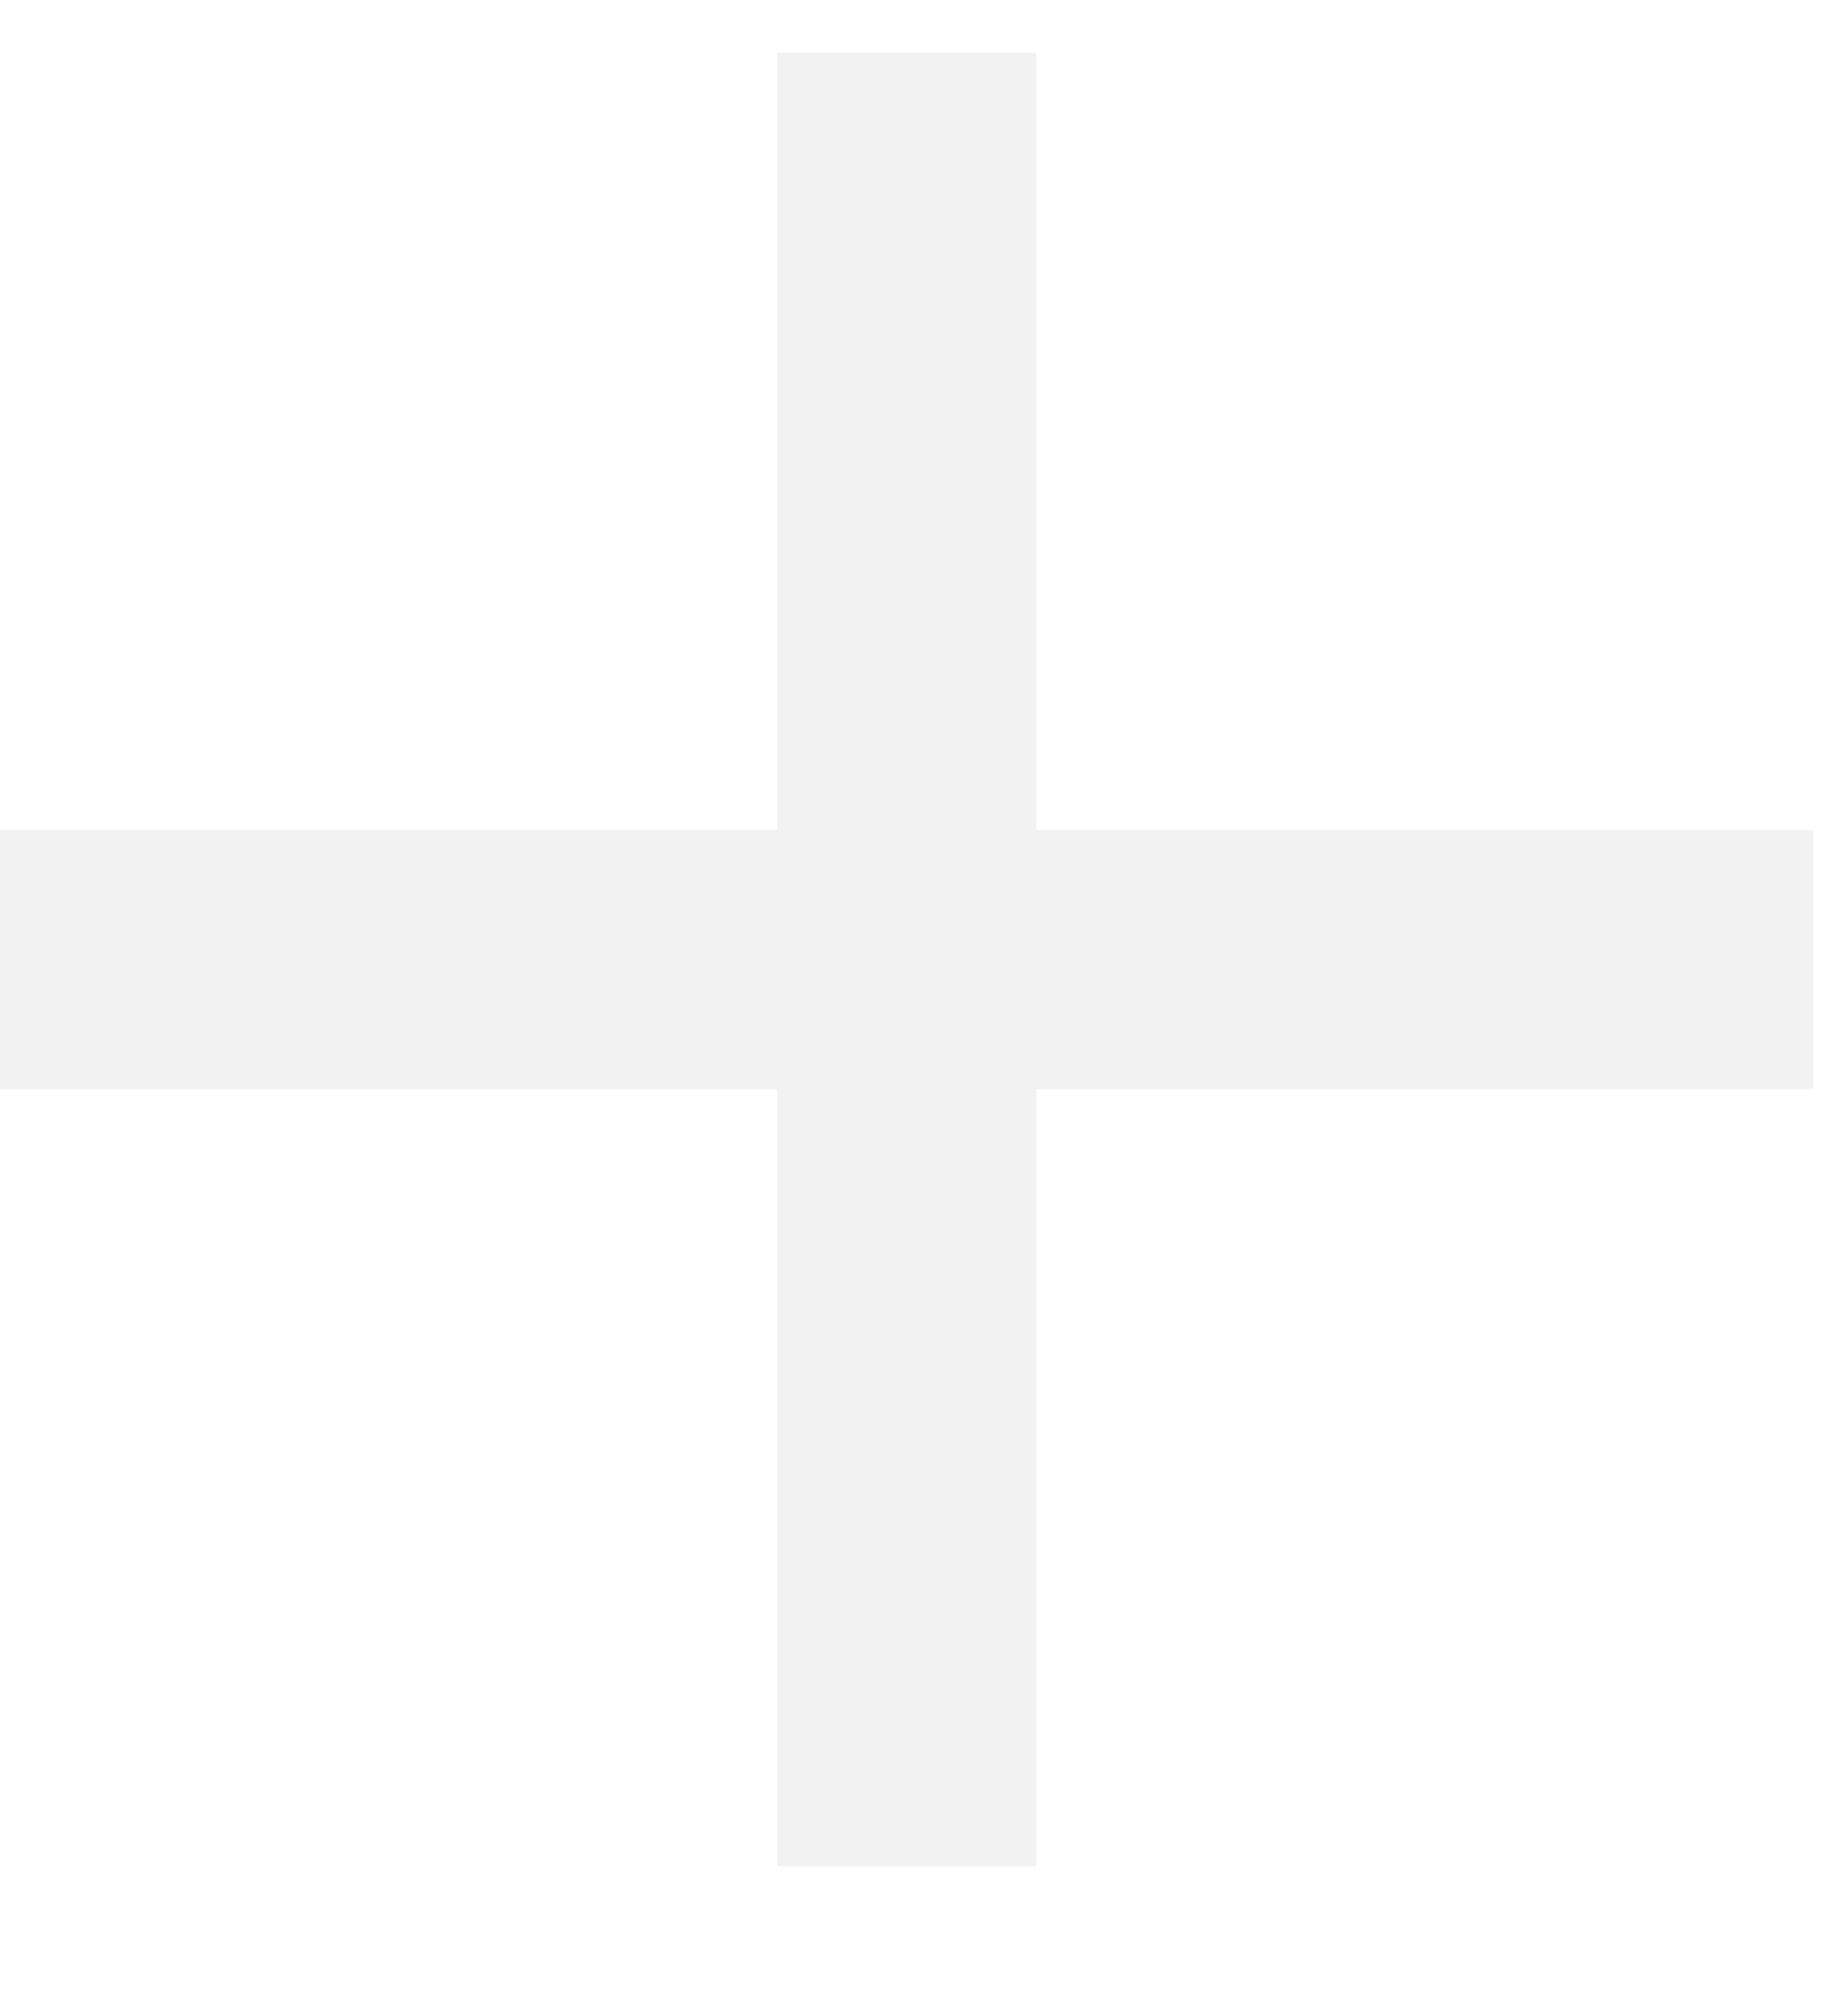
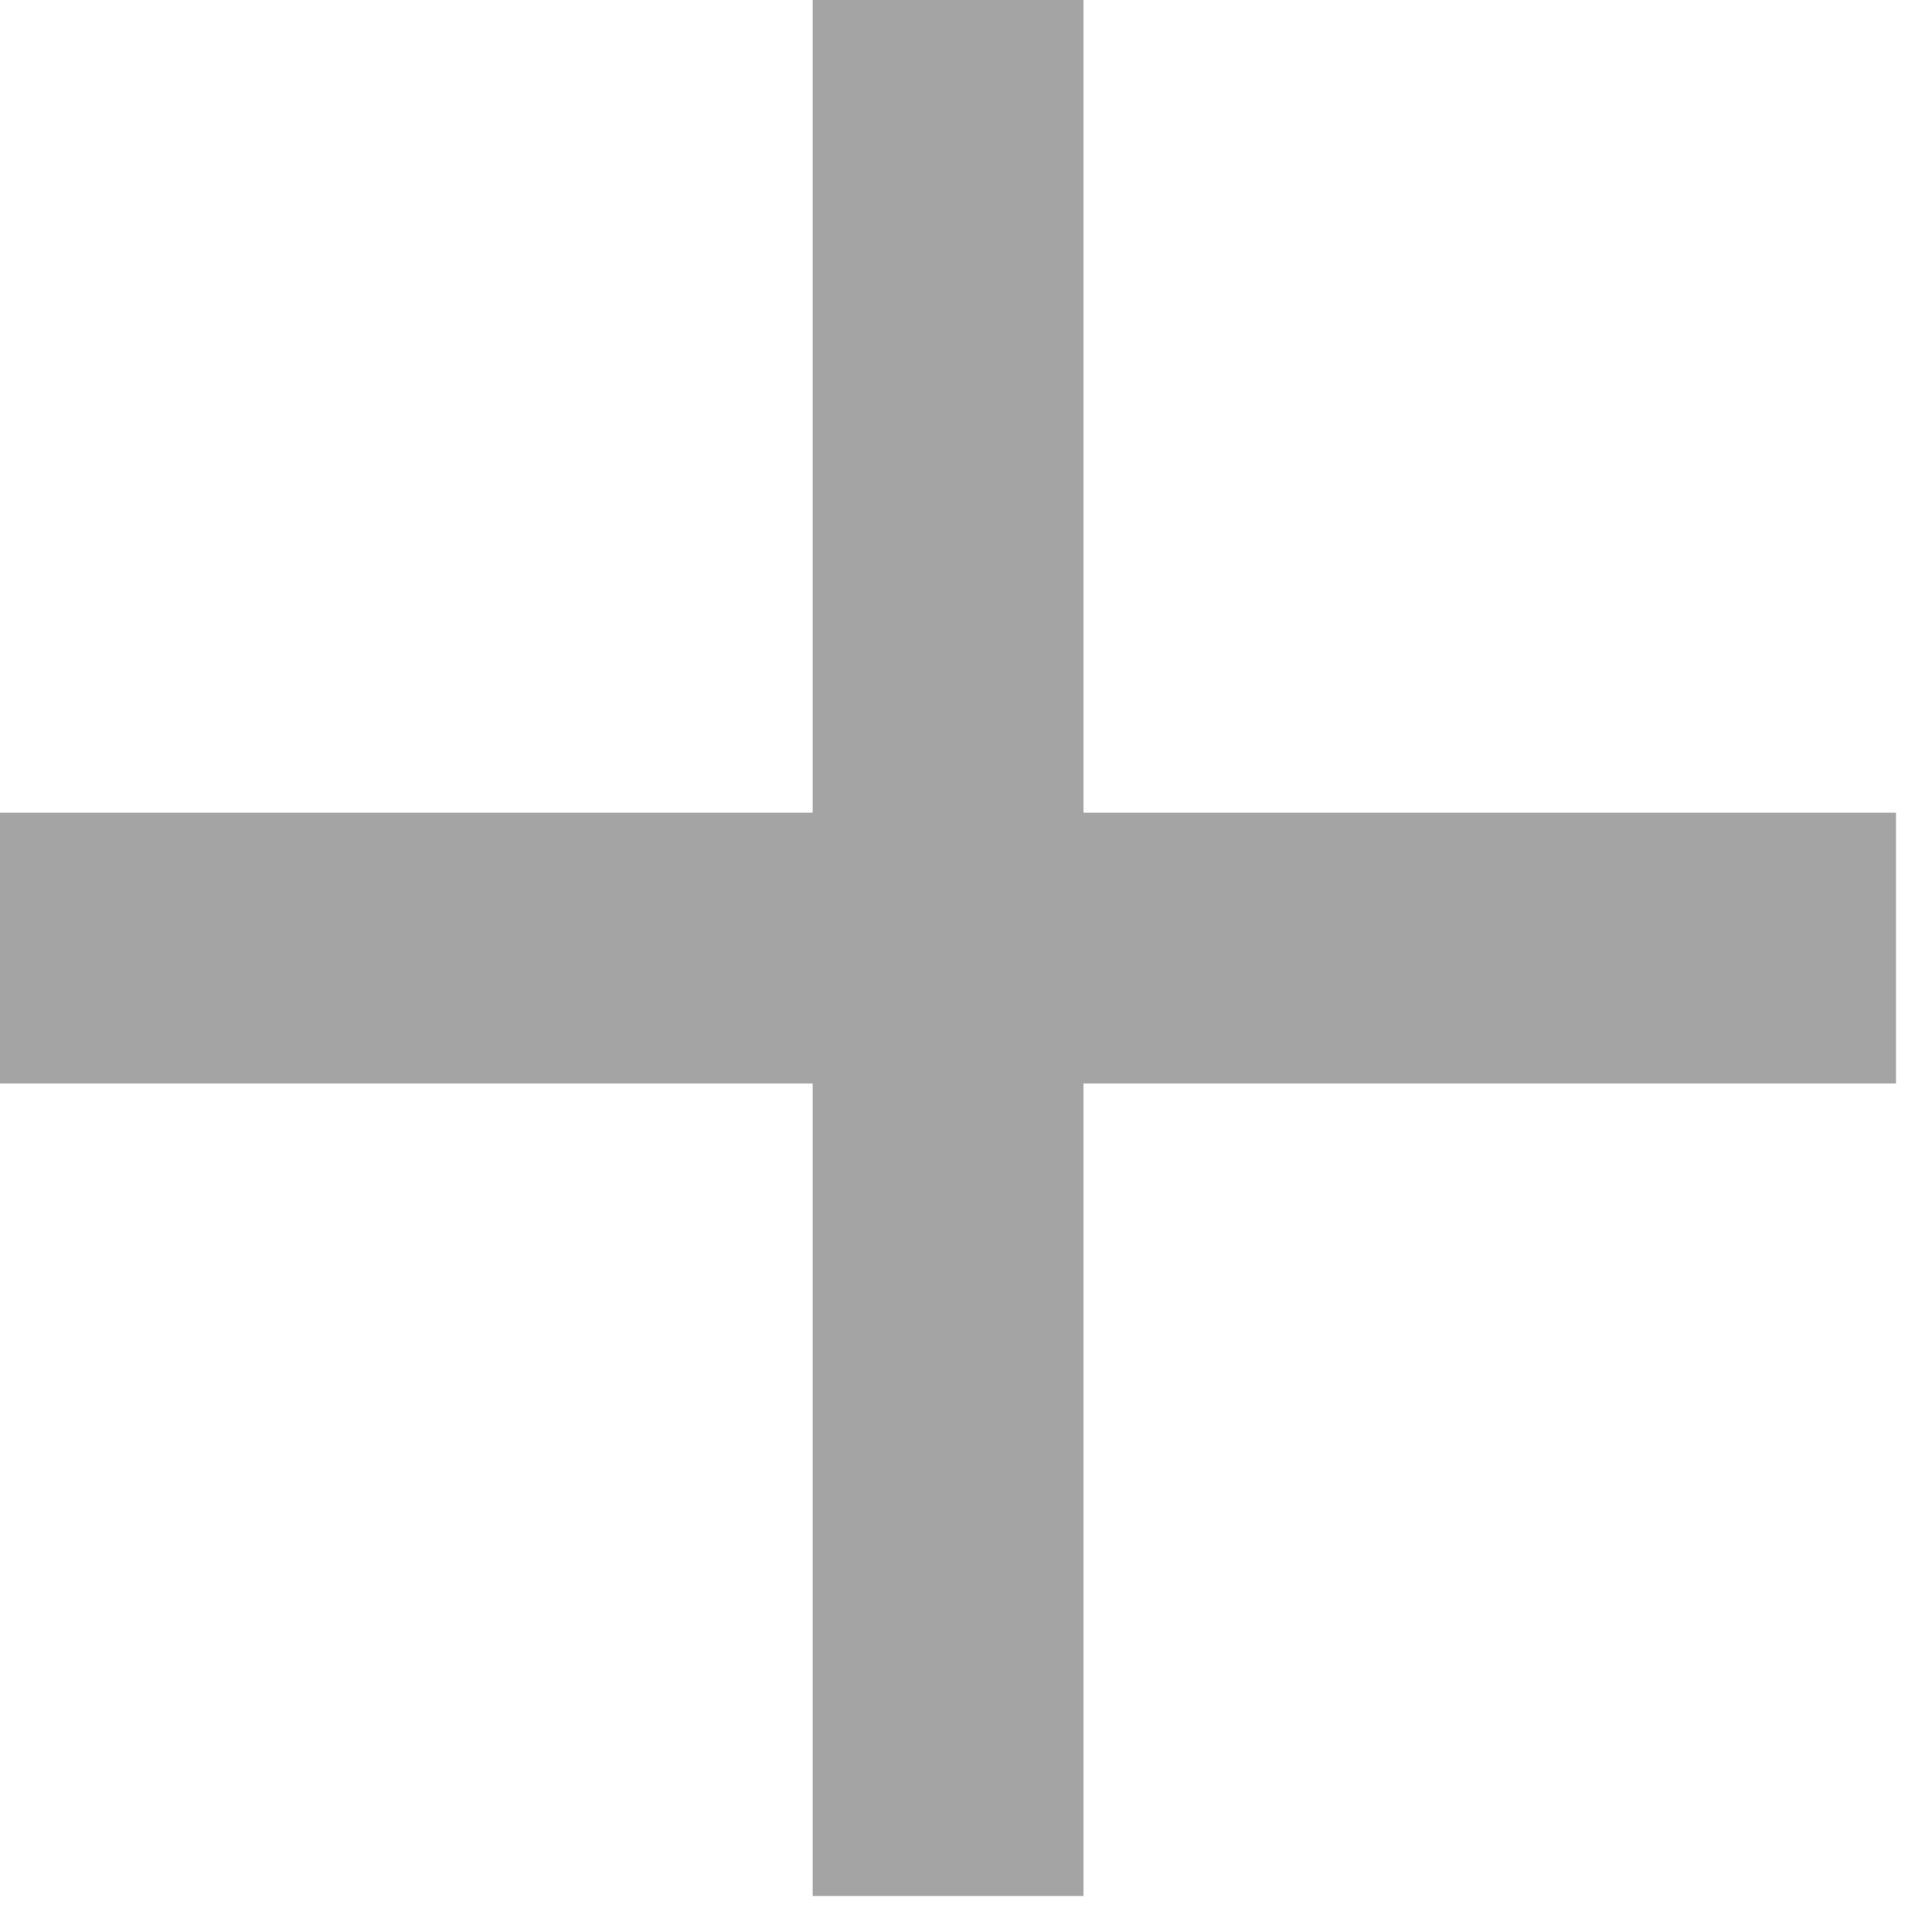
- <svg xmlns="http://www.w3.org/2000/svg" width="11" height="12" viewBox="0 0 11 12" fill="none">
-   <path d="M10.795 6.482H6.169V11.108H4.627V6.482H0V4.94H4.627V0.313H6.169V4.94H10.795V6.482Z" fill="#F2F2F2" />
+ <svg xmlns="http://www.w3.org/2000/svg" width="11" height="11" viewBox="0 0 11 11" fill="none">
+   <path d="M10.795 6.169H6.169V10.795H4.627V6.169H0V4.627H4.627V0H6.169V4.627H10.795V6.169Z" fill="#A4A4A4" />
</svg>
